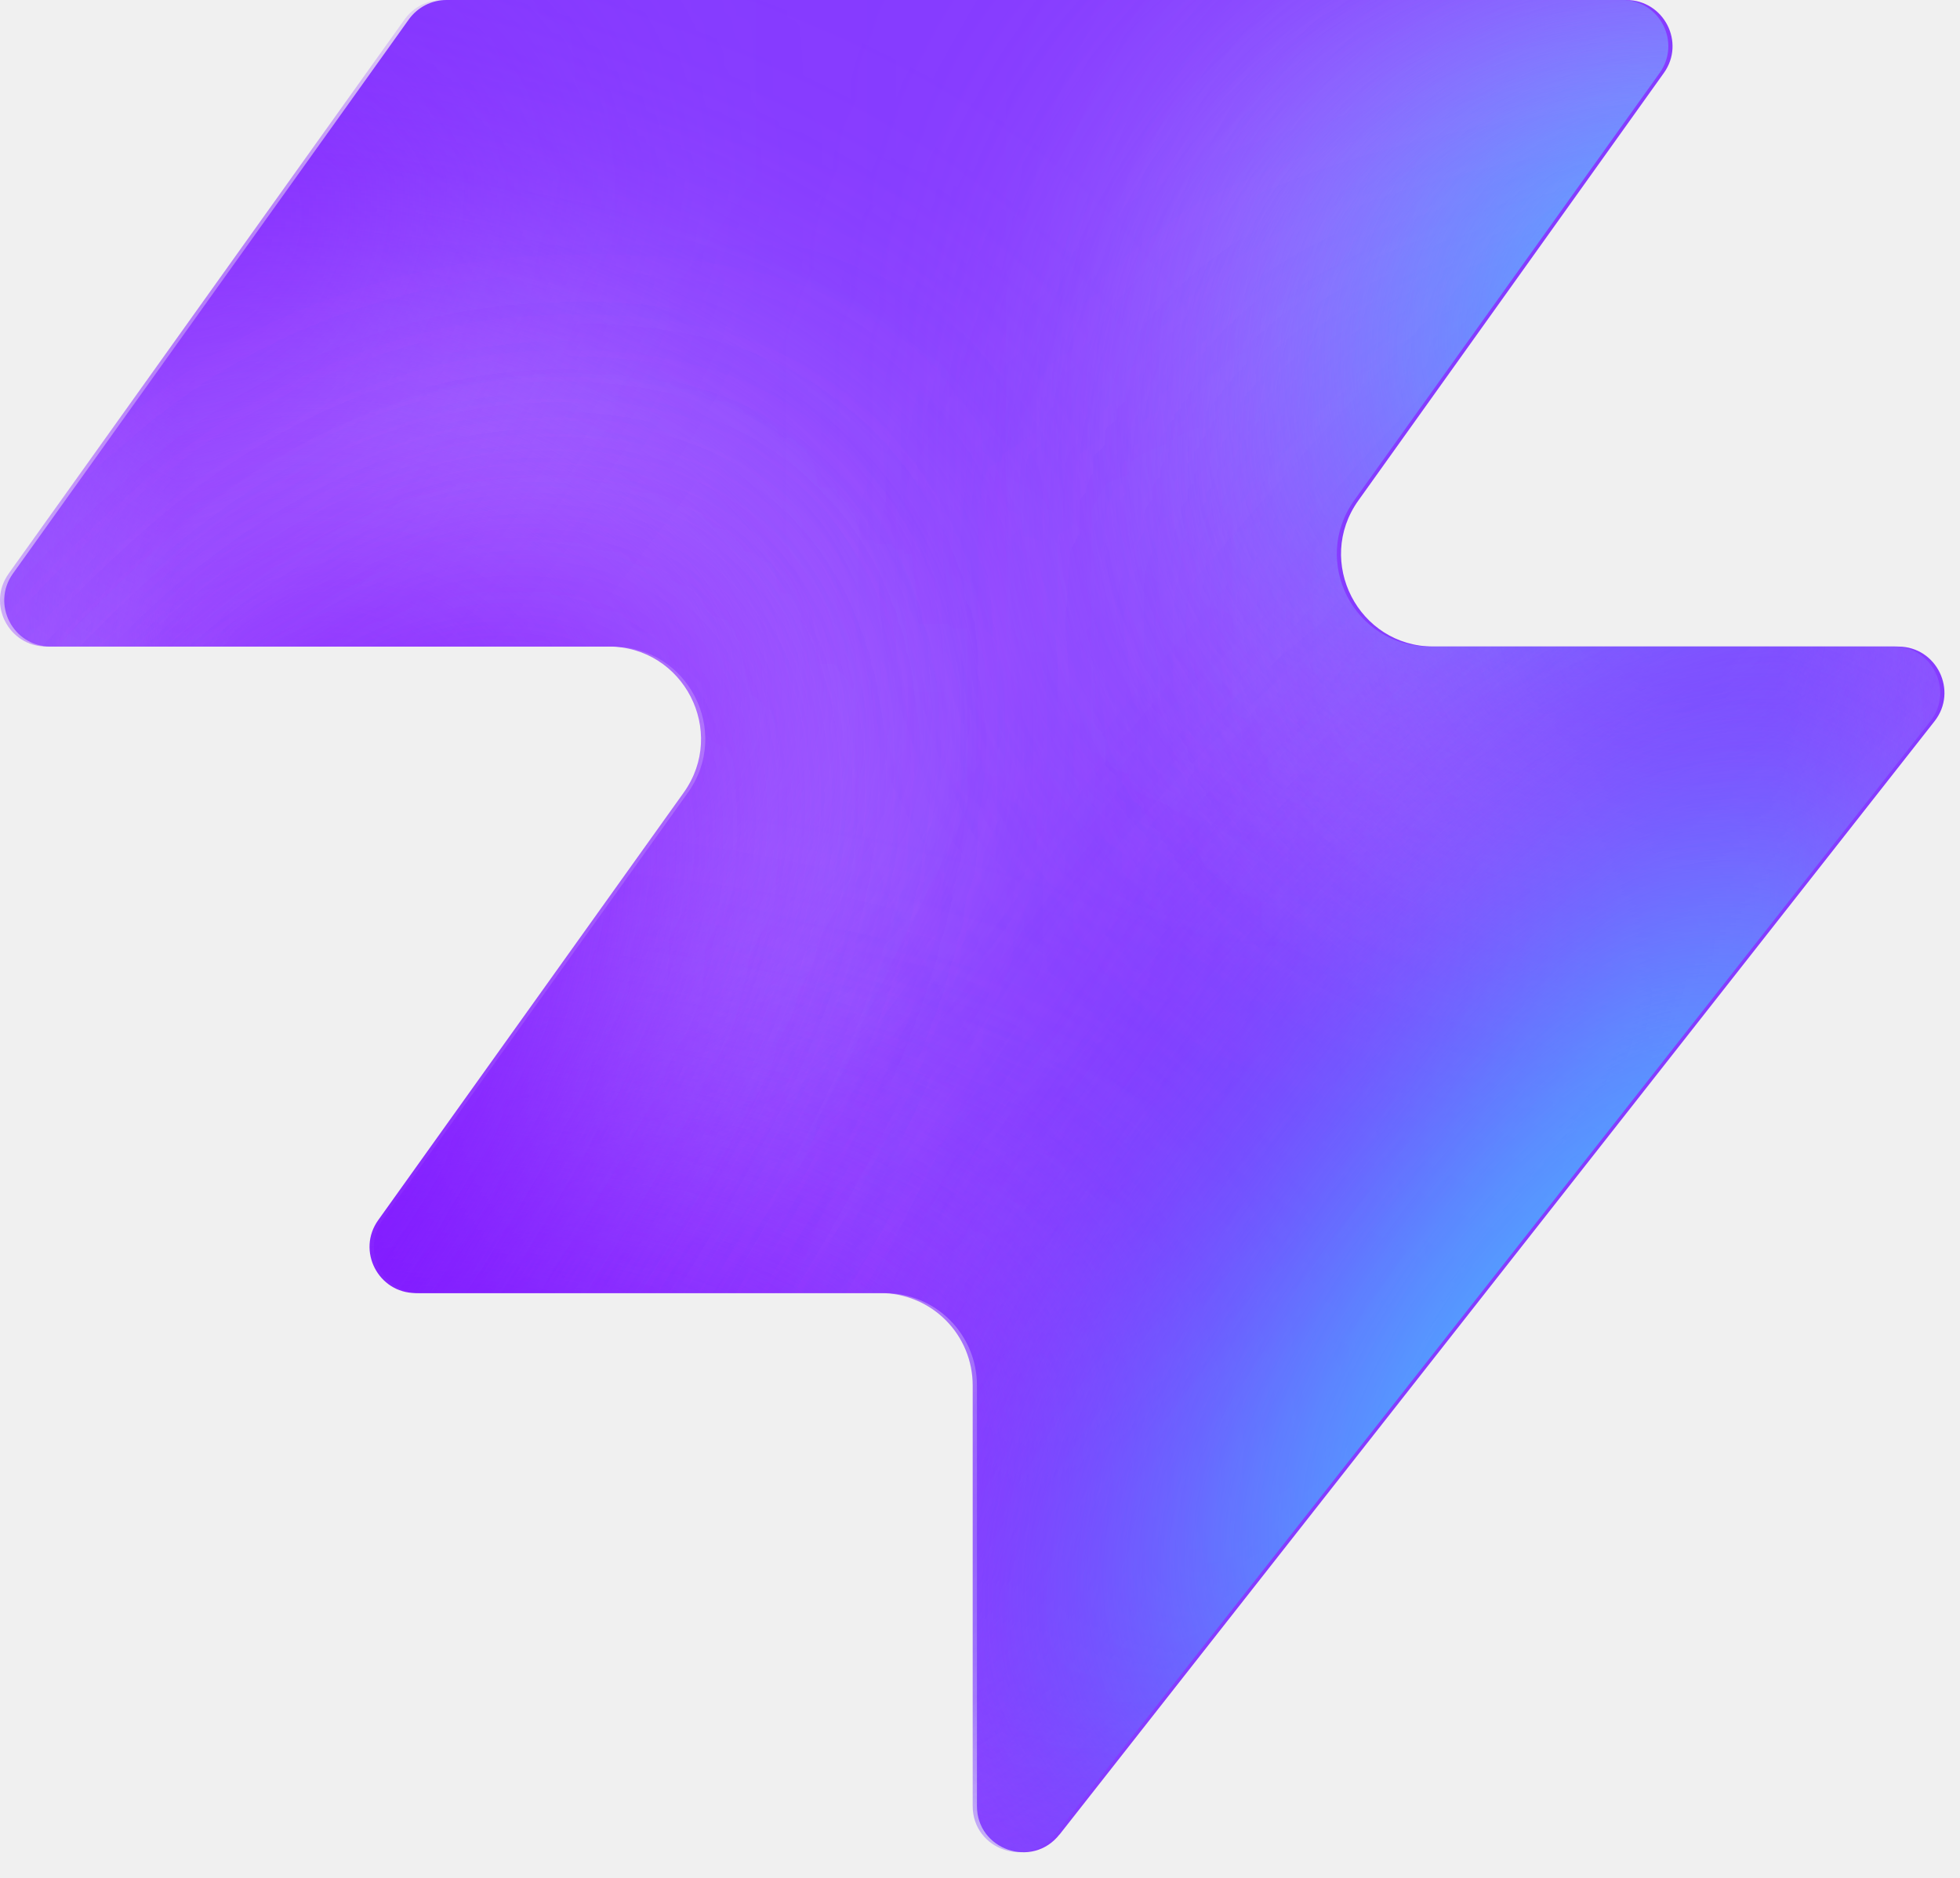
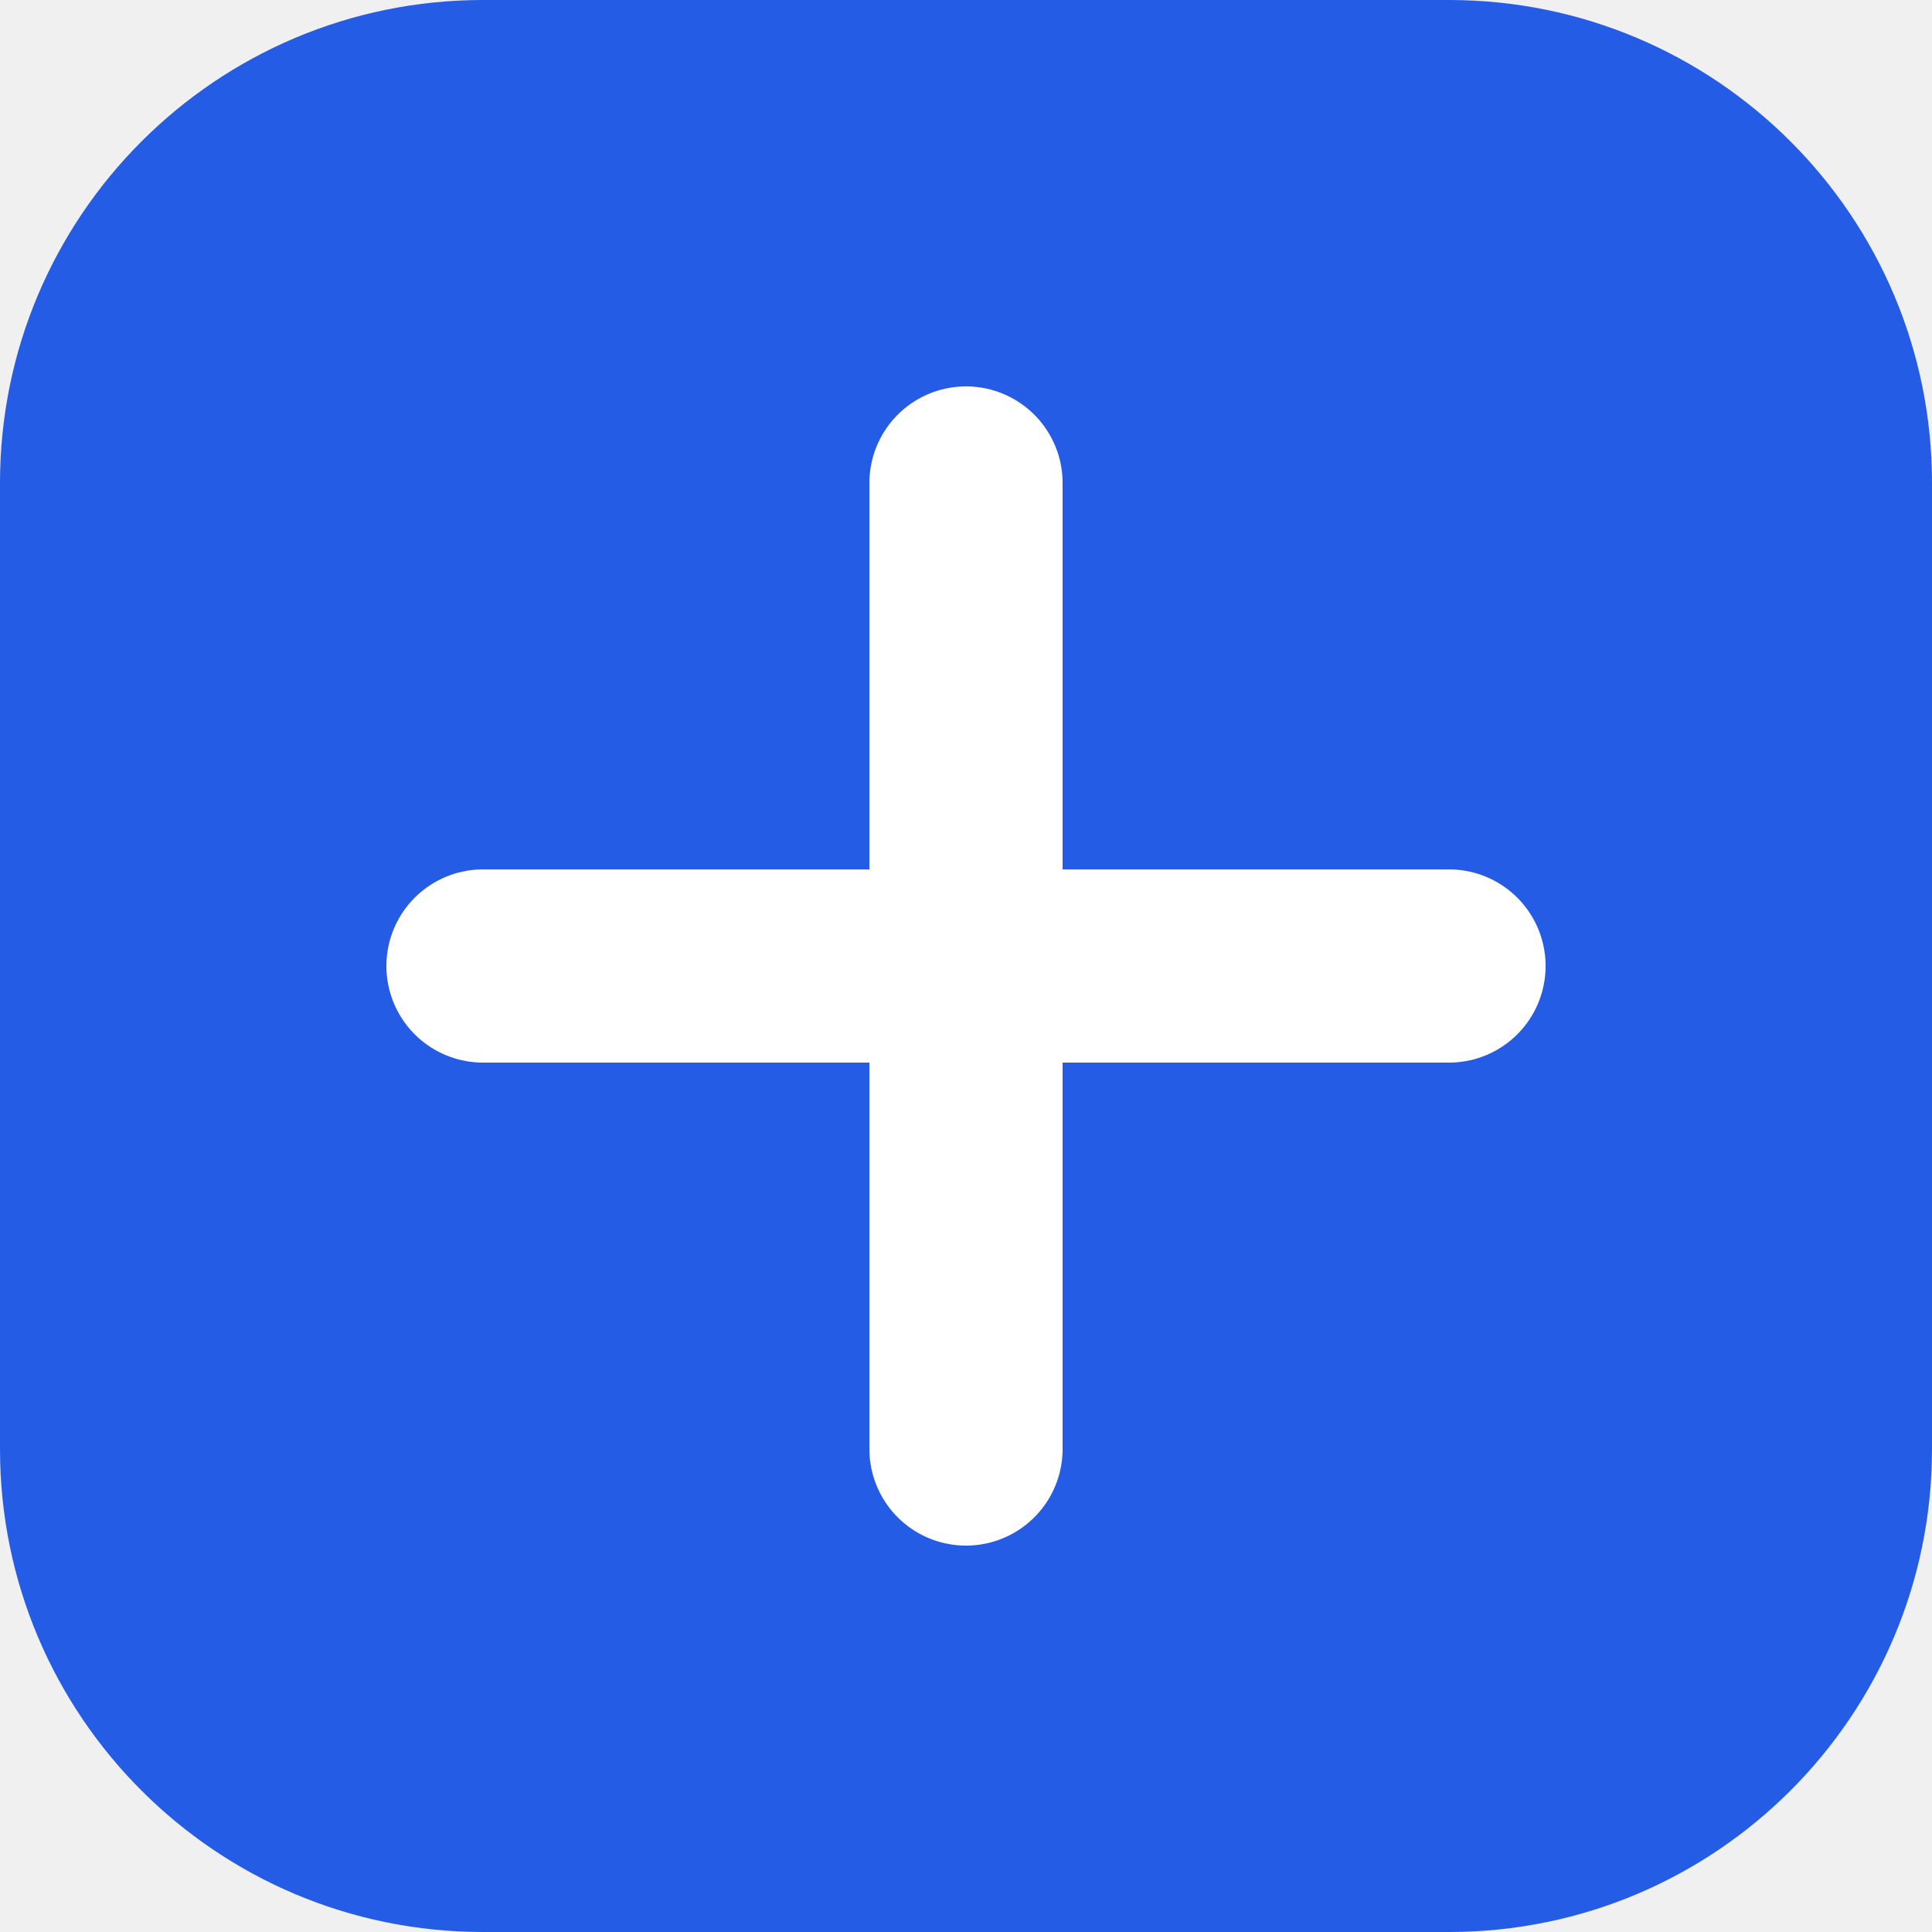
- <svg xmlns="http://www.w3.org/2000/svg" width="48" height="46" fill="none" viewBox="0 0 48 46">
-   <path fill="#863bff" d="M25.946 44.938c-.664.845-2.021.375-2.021-.698V33.937a2.26 2.26 0 0 0-2.262-2.262H10.287c-.92 0-1.456-1.04-.92-1.788l7.48-10.471c1.07-1.497 0-3.578-1.842-3.578H1.237c-.92 0-1.456-1.04-.92-1.788L10.013.474c.214-.297.556-.474.92-.474h28.894c.92 0 1.456 1.04.92 1.788l-7.48 10.471c-1.07 1.498 0 3.579 1.842 3.579h11.377c.943 0 1.473 1.088.89 1.83L25.947 44.94z" style="fill:#863bff;fill:color(display-p3 .525 .23 1);fill-opacity:1" />
-   <mask id="a" width="48" height="46" x="0" y="0" maskUnits="userSpaceOnUse" style="mask-type:alpha">
-     <path fill="#000" d="M25.842 44.938c-.664.844-2.021.375-2.021-.698V33.937a2.26 2.26 0 0 0-2.262-2.262H10.183c-.92 0-1.456-1.04-.92-1.788l7.48-10.471c1.07-1.498 0-3.579-1.842-3.579H1.133c-.92 0-1.456-1.04-.92-1.787L9.91.473c.214-.297.556-.474.92-.474h28.894c.92 0 1.456 1.04.92 1.788l-7.48 10.471c-1.07 1.498 0 3.578 1.842 3.578h11.377c.943 0 1.473 1.088.89 1.832L25.843 44.94z" style="fill:#000;fill-opacity:1" />
-   </mask>
-   <g mask="url(#a)">
-     <g filter="url(#b)">
-       <ellipse cx="5.508" cy="14.704" fill="#ede6ff" rx="5.508" ry="14.704" style="fill:#ede6ff;fill:color(display-p3 .927 .903 1);fill-opacity:1" transform="matrix(.00324 1 1 -.00324 -4.47 31.516)" />
-     </g>
-     <g filter="url(#c)">
-       <ellipse cx="10.399" cy="29.851" fill="#ede6ff" rx="10.399" ry="29.851" style="fill:#ede6ff;fill:color(display-p3 .927 .903 1);fill-opacity:1" transform="matrix(.00324 1 1 -.00324 -39.328 7.883)" />
-     </g>
-     <g filter="url(#d)">
-       <ellipse cx="5.508" cy="30.487" fill="#7e14ff" rx="5.508" ry="30.487" style="fill:#7e14ff;fill:color(display-p3 .492 .077 1);fill-opacity:1" transform="rotate(89.814 -25.913 -14.639)scale(1 -1)" />
-     </g>
-     <g filter="url(#e)">
-       <ellipse cx="5.508" cy="30.599" fill="#7e14ff" rx="5.508" ry="30.599" style="fill:#7e14ff;fill:color(display-p3 .492 .077 1);fill-opacity:1" transform="rotate(89.814 -32.644 -3.334)scale(1 -1)" />
-     </g>
-     <g filter="url(#f)">
-       <ellipse cx="5.508" cy="30.599" fill="#7e14ff" rx="5.508" ry="30.599" style="fill:#7e14ff;fill:color(display-p3 .492 .077 1);fill-opacity:1" transform="matrix(.00324 1 1 -.00324 -34.34 30.47)" />
-     </g>
-     <g filter="url(#g)">
-       <ellipse cx="14.072" cy="22.078" fill="#ede6ff" rx="14.072" ry="22.078" style="fill:#ede6ff;fill:color(display-p3 .927 .903 1);fill-opacity:1" transform="rotate(93.35 24.506 48.493)scale(-1 1)" />
-     </g>
-     <g filter="url(#h)">
-       <ellipse cx="3.47" cy="21.501" fill="#7e14ff" rx="3.47" ry="21.501" style="fill:#7e14ff;fill:color(display-p3 .492 .077 1);fill-opacity:1" transform="rotate(89.009 28.708 47.59)scale(-1 1)" />
-     </g>
-     <g filter="url(#i)">
-       <ellipse cx="3.47" cy="21.501" fill="#7e14ff" rx="3.47" ry="21.501" style="fill:#7e14ff;fill:color(display-p3 .492 .077 1);fill-opacity:1" transform="rotate(89.009 28.708 47.59)scale(-1 1)" />
-     </g>
-     <g filter="url(#j)">
-       <ellipse cx=".387" cy="8.972" fill="#7e14ff" rx="4.407" ry="29.108" style="fill:#7e14ff;fill:color(display-p3 .492 .077 1);fill-opacity:1" transform="rotate(39.51 .387 8.972)" />
-     </g>
-     <g filter="url(#k)">
-       <ellipse cx="47.523" cy="-6.092" fill="#7e14ff" rx="4.407" ry="29.108" style="fill:#7e14ff;fill:color(display-p3 .492 .077 1);fill-opacity:1" transform="rotate(37.892 47.523 -6.092)" />
-     </g>
-     <g filter="url(#l)">
-       <ellipse cx="41.412" cy="6.333" fill="#47bfff" rx="5.971" ry="9.665" style="fill:#47bfff;fill:color(display-p3 .28 .748 1);fill-opacity:1" transform="rotate(37.892 41.412 6.333)" />
-     </g>
-     <g filter="url(#m)">
-       <ellipse cx="-1.879" cy="38.332" fill="#7e14ff" rx="4.407" ry="29.108" style="fill:#7e14ff;fill:color(display-p3 .492 .077 1);fill-opacity:1" transform="rotate(37.892 -1.88 38.332)" />
-     </g>
-     <g filter="url(#n)">
-       <ellipse cx="-1.879" cy="38.332" fill="#7e14ff" rx="4.407" ry="29.108" style="fill:#7e14ff;fill:color(display-p3 .492 .077 1);fill-opacity:1" transform="rotate(37.892 -1.88 38.332)" />
-     </g>
-     <g filter="url(#o)">
-       <ellipse cx="35.651" cy="29.907" fill="#7e14ff" rx="4.407" ry="29.108" style="fill:#7e14ff;fill:color(display-p3 .492 .077 1);fill-opacity:1" transform="rotate(37.892 35.651 29.907)" />
-     </g>
-     <g filter="url(#p)">
-       <ellipse cx="38.418" cy="32.4" fill="#47bfff" rx="5.971" ry="15.297" style="fill:#47bfff;fill:color(display-p3 .28 .748 1);fill-opacity:1" transform="rotate(37.892 38.418 32.4)" />
-     </g>
-   </g>
-   <defs>
-     <filter id="b" width="60.045" height="41.654" x="-19.77" y="16.149" color-interpolation-filters="sRGB" filterUnits="userSpaceOnUse">
-       <feFlood flood-opacity="0" result="BackgroundImageFix" />
-       <feBlend in="SourceGraphic" in2="BackgroundImageFix" result="shape" />
-       <feGaussianBlur result="effect1_foregroundBlur_2002_17158" stdDeviation="7.659" />
-     </filter>
-     <filter id="c" width="90.34" height="51.437" x="-54.613" y="-7.533" color-interpolation-filters="sRGB" filterUnits="userSpaceOnUse">
-       <feFlood flood-opacity="0" result="BackgroundImageFix" />
-       <feBlend in="SourceGraphic" in2="BackgroundImageFix" result="shape" />
-       <feGaussianBlur result="effect1_foregroundBlur_2002_17158" stdDeviation="7.659" />
-     </filter>
-     <filter id="d" width="79.355" height="29.4" x="-49.64" y="2.03" color-interpolation-filters="sRGB" filterUnits="userSpaceOnUse">
-       <feFlood flood-opacity="0" result="BackgroundImageFix" />
-       <feBlend in="SourceGraphic" in2="BackgroundImageFix" result="shape" />
-       <feGaussianBlur result="effect1_foregroundBlur_2002_17158" stdDeviation="4.596" />
-     </filter>
-     <filter id="e" width="79.579" height="29.4" x="-45.045" y="20.029" color-interpolation-filters="sRGB" filterUnits="userSpaceOnUse">
-       <feFlood flood-opacity="0" result="BackgroundImageFix" />
-       <feBlend in="SourceGraphic" in2="BackgroundImageFix" result="shape" />
-       <feGaussianBlur result="effect1_foregroundBlur_2002_17158" stdDeviation="4.596" />
-     </filter>
-     <filter id="f" width="79.579" height="29.4" x="-43.513" y="21.178" color-interpolation-filters="sRGB" filterUnits="userSpaceOnUse">
-       <feFlood flood-opacity="0" result="BackgroundImageFix" />
-       <feBlend in="SourceGraphic" in2="BackgroundImageFix" result="shape" />
-       <feGaussianBlur result="effect1_foregroundBlur_2002_17158" stdDeviation="4.596" />
-     </filter>
-     <filter id="g" width="74.749" height="58.852" x="15.756" y="-17.901" color-interpolation-filters="sRGB" filterUnits="userSpaceOnUse">
-       <feFlood flood-opacity="0" result="BackgroundImageFix" />
-       <feBlend in="SourceGraphic" in2="BackgroundImageFix" result="shape" />
-       <feGaussianBlur result="effect1_foregroundBlur_2002_17158" stdDeviation="7.659" />
-     </filter>
-     <filter id="h" width="61.377" height="25.362" x="23.548" y="2.284" color-interpolation-filters="sRGB" filterUnits="userSpaceOnUse">
-       <feFlood flood-opacity="0" result="BackgroundImageFix" />
-       <feBlend in="SourceGraphic" in2="BackgroundImageFix" result="shape" />
-       <feGaussianBlur result="effect1_foregroundBlur_2002_17158" stdDeviation="4.596" />
-     </filter>
-     <filter id="i" width="61.377" height="25.362" x="23.548" y="2.284" color-interpolation-filters="sRGB" filterUnits="userSpaceOnUse">
-       <feFlood flood-opacity="0" result="BackgroundImageFix" />
-       <feBlend in="SourceGraphic" in2="BackgroundImageFix" result="shape" />
-       <feGaussianBlur result="effect1_foregroundBlur_2002_17158" stdDeviation="4.596" />
-     </filter>
-     <filter id="j" width="56.045" height="63.649" x="-27.636" y="-22.853" color-interpolation-filters="sRGB" filterUnits="userSpaceOnUse">
-       <feFlood flood-opacity="0" result="BackgroundImageFix" />
-       <feBlend in="SourceGraphic" in2="BackgroundImageFix" result="shape" />
-       <feGaussianBlur result="effect1_foregroundBlur_2002_17158" stdDeviation="4.596" />
-     </filter>
-     <filter id="k" width="54.814" height="64.646" x="20.116" y="-38.415" color-interpolation-filters="sRGB" filterUnits="userSpaceOnUse">
-       <feFlood flood-opacity="0" result="BackgroundImageFix" />
-       <feBlend in="SourceGraphic" in2="BackgroundImageFix" result="shape" />
-       <feGaussianBlur result="effect1_foregroundBlur_2002_17158" stdDeviation="4.596" />
-     </filter>
-     <filter id="l" width="33.541" height="35.313" x="24.641" y="-11.323" color-interpolation-filters="sRGB" filterUnits="userSpaceOnUse">
-       <feFlood flood-opacity="0" result="BackgroundImageFix" />
-       <feBlend in="SourceGraphic" in2="BackgroundImageFix" result="shape" />
-       <feGaussianBlur result="effect1_foregroundBlur_2002_17158" stdDeviation="4.596" />
-     </filter>
-     <filter id="m" width="54.814" height="64.646" x="-29.286" y="6.009" color-interpolation-filters="sRGB" filterUnits="userSpaceOnUse">
-       <feFlood flood-opacity="0" result="BackgroundImageFix" />
-       <feBlend in="SourceGraphic" in2="BackgroundImageFix" result="shape" />
-       <feGaussianBlur result="effect1_foregroundBlur_2002_17158" stdDeviation="4.596" />
-     </filter>
-     <filter id="n" width="54.814" height="64.646" x="-29.286" y="6.009" color-interpolation-filters="sRGB" filterUnits="userSpaceOnUse">
-       <feFlood flood-opacity="0" result="BackgroundImageFix" />
-       <feBlend in="SourceGraphic" in2="BackgroundImageFix" result="shape" />
-       <feGaussianBlur result="effect1_foregroundBlur_2002_17158" stdDeviation="4.596" />
-     </filter>
-     <filter id="o" width="54.814" height="64.646" x="8.244" y="-2.416" color-interpolation-filters="sRGB" filterUnits="userSpaceOnUse">
-       <feFlood flood-opacity="0" result="BackgroundImageFix" />
-       <feBlend in="SourceGraphic" in2="BackgroundImageFix" result="shape" />
-       <feGaussianBlur result="effect1_foregroundBlur_2002_17158" stdDeviation="4.596" />
-     </filter>
-     <filter id="p" width="39.409" height="43.623" x="18.713" y="10.588" color-interpolation-filters="sRGB" filterUnits="userSpaceOnUse">
-       <feFlood flood-opacity="0" result="BackgroundImageFix" />
-       <feBlend in="SourceGraphic" in2="BackgroundImageFix" result="shape" />
-       <feGaussianBlur result="effect1_foregroundBlur_2002_17158" stdDeviation="4.596" />
-     </filter>
-   </defs>
+ <svg xmlns="http://www.w3.org/2000/svg" viewBox="0 0 40 40">
+   <rect width="40" height="40" rx="10" fill="#245ce5" />
+   <path d="M20 10v20M10 20h20" stroke="white" stroke-width="4" stroke-linecap="round" />
</svg>
